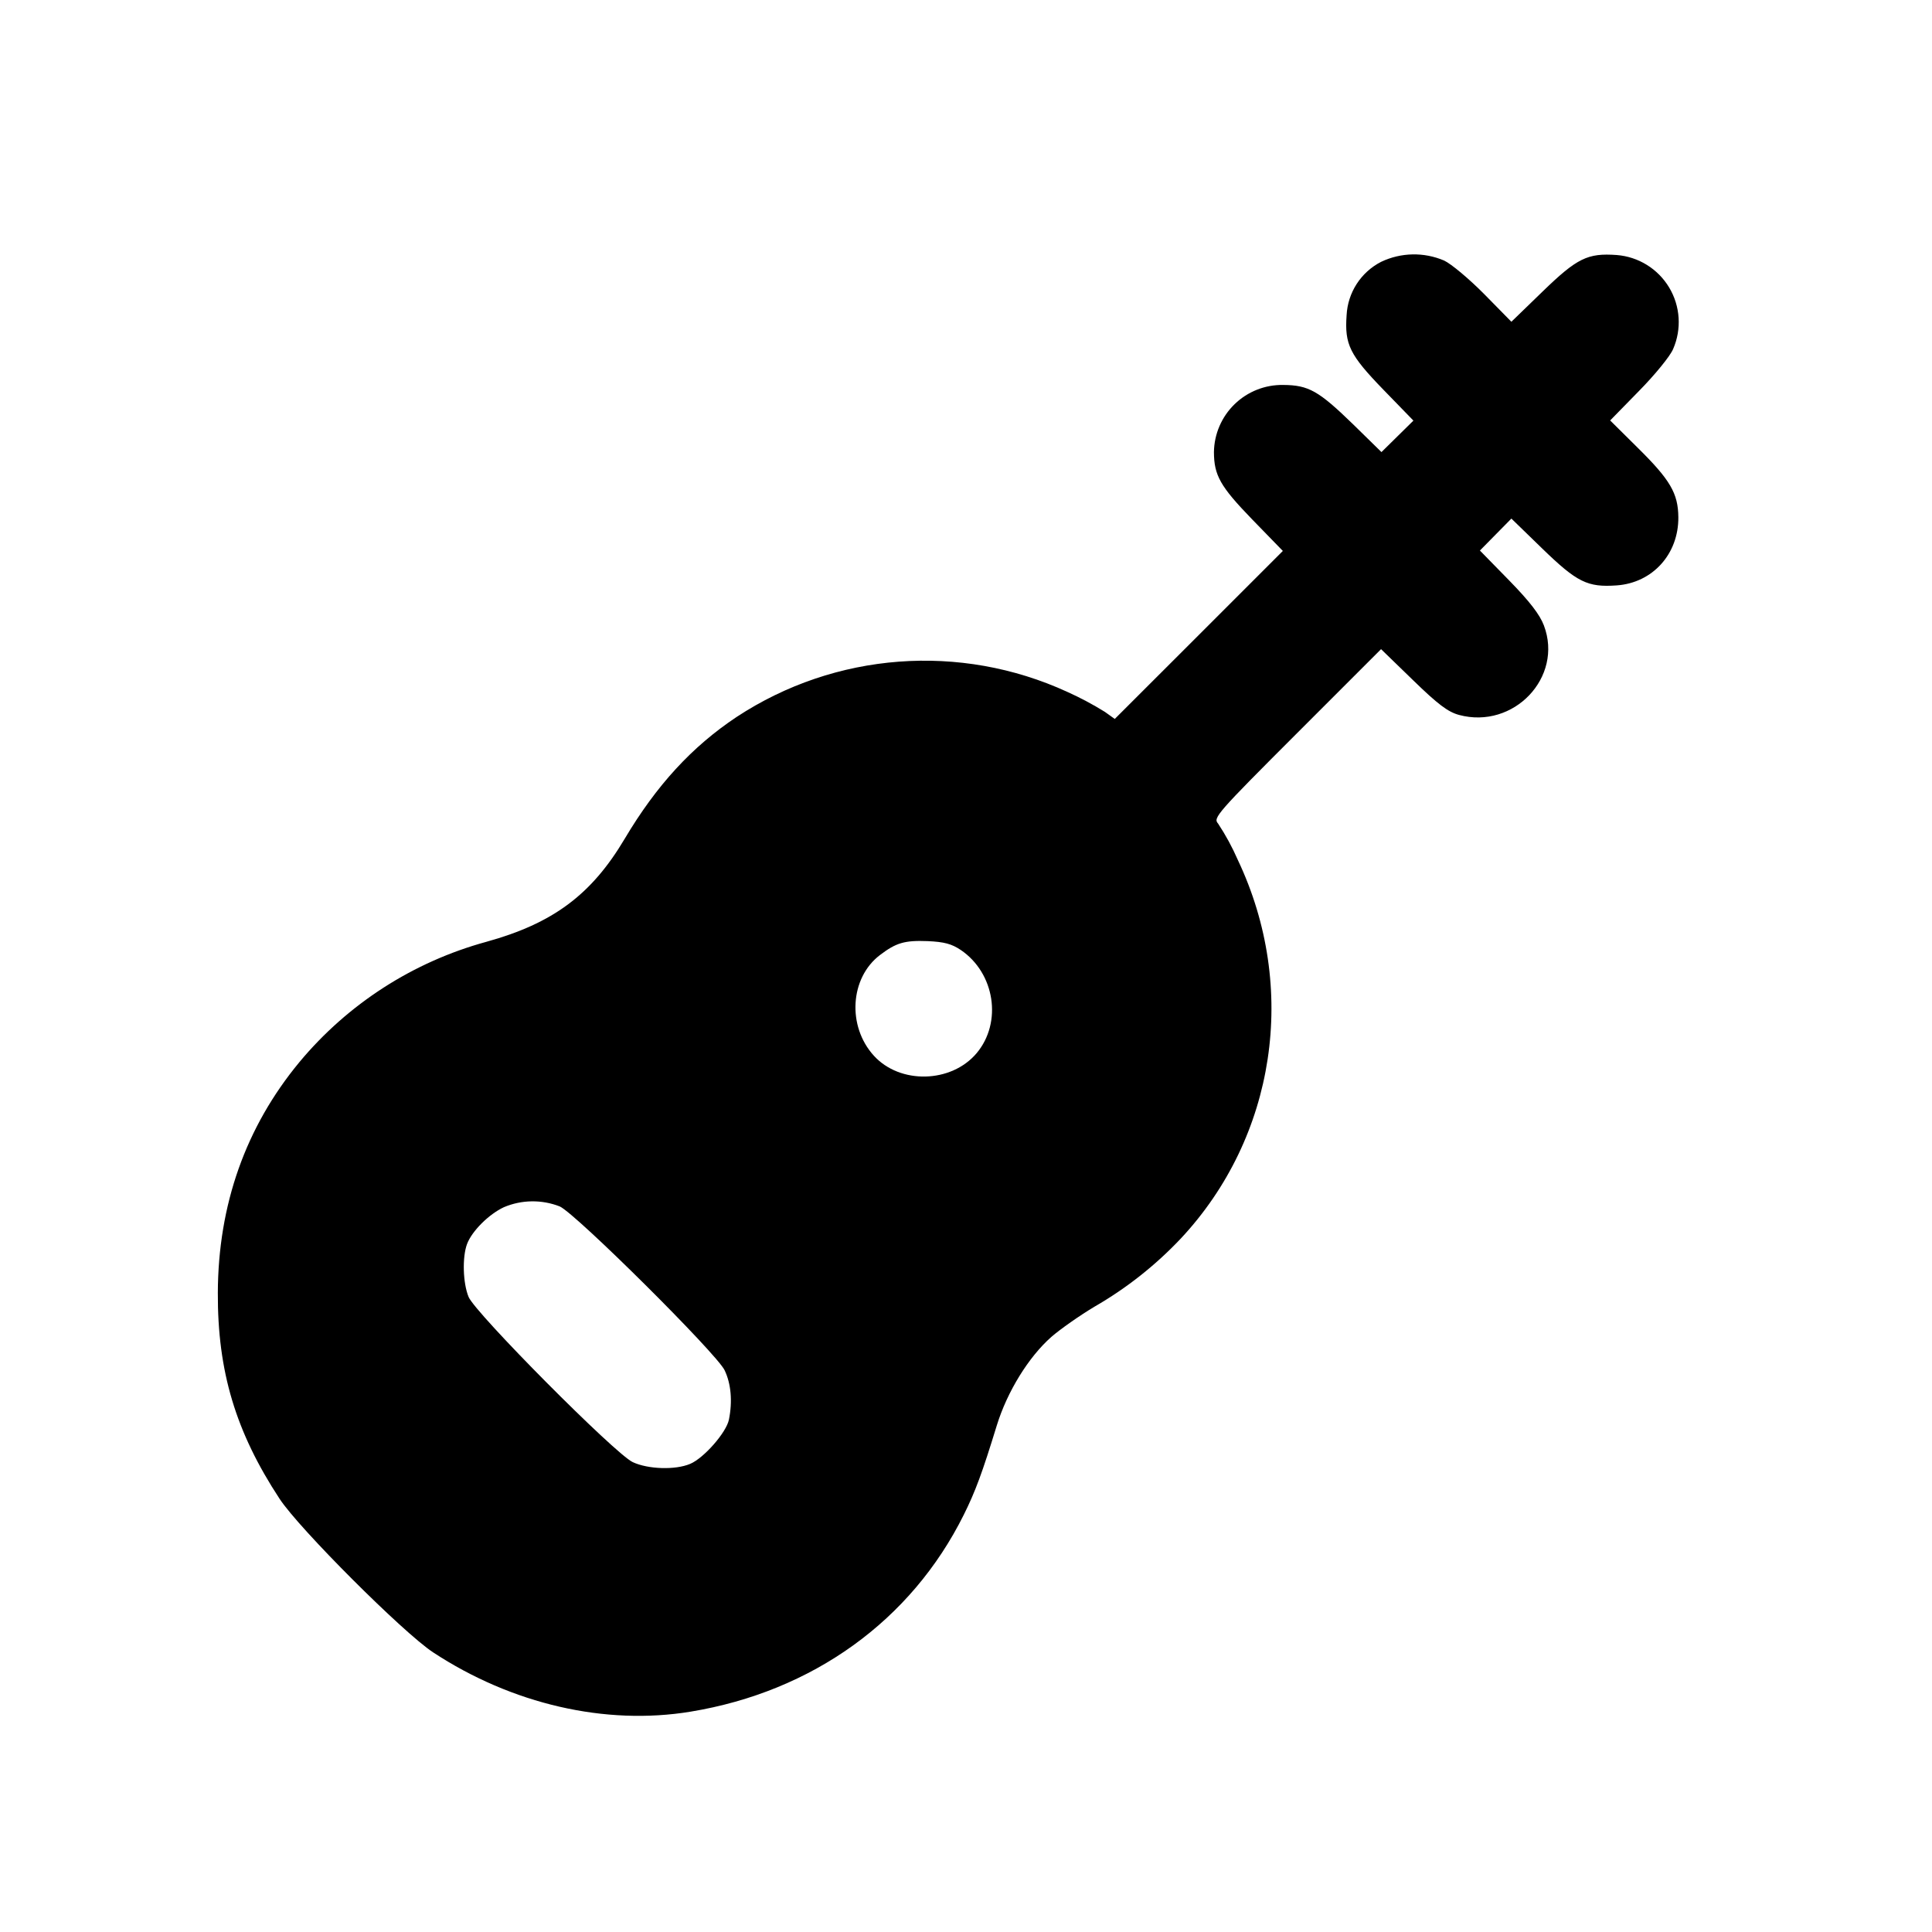
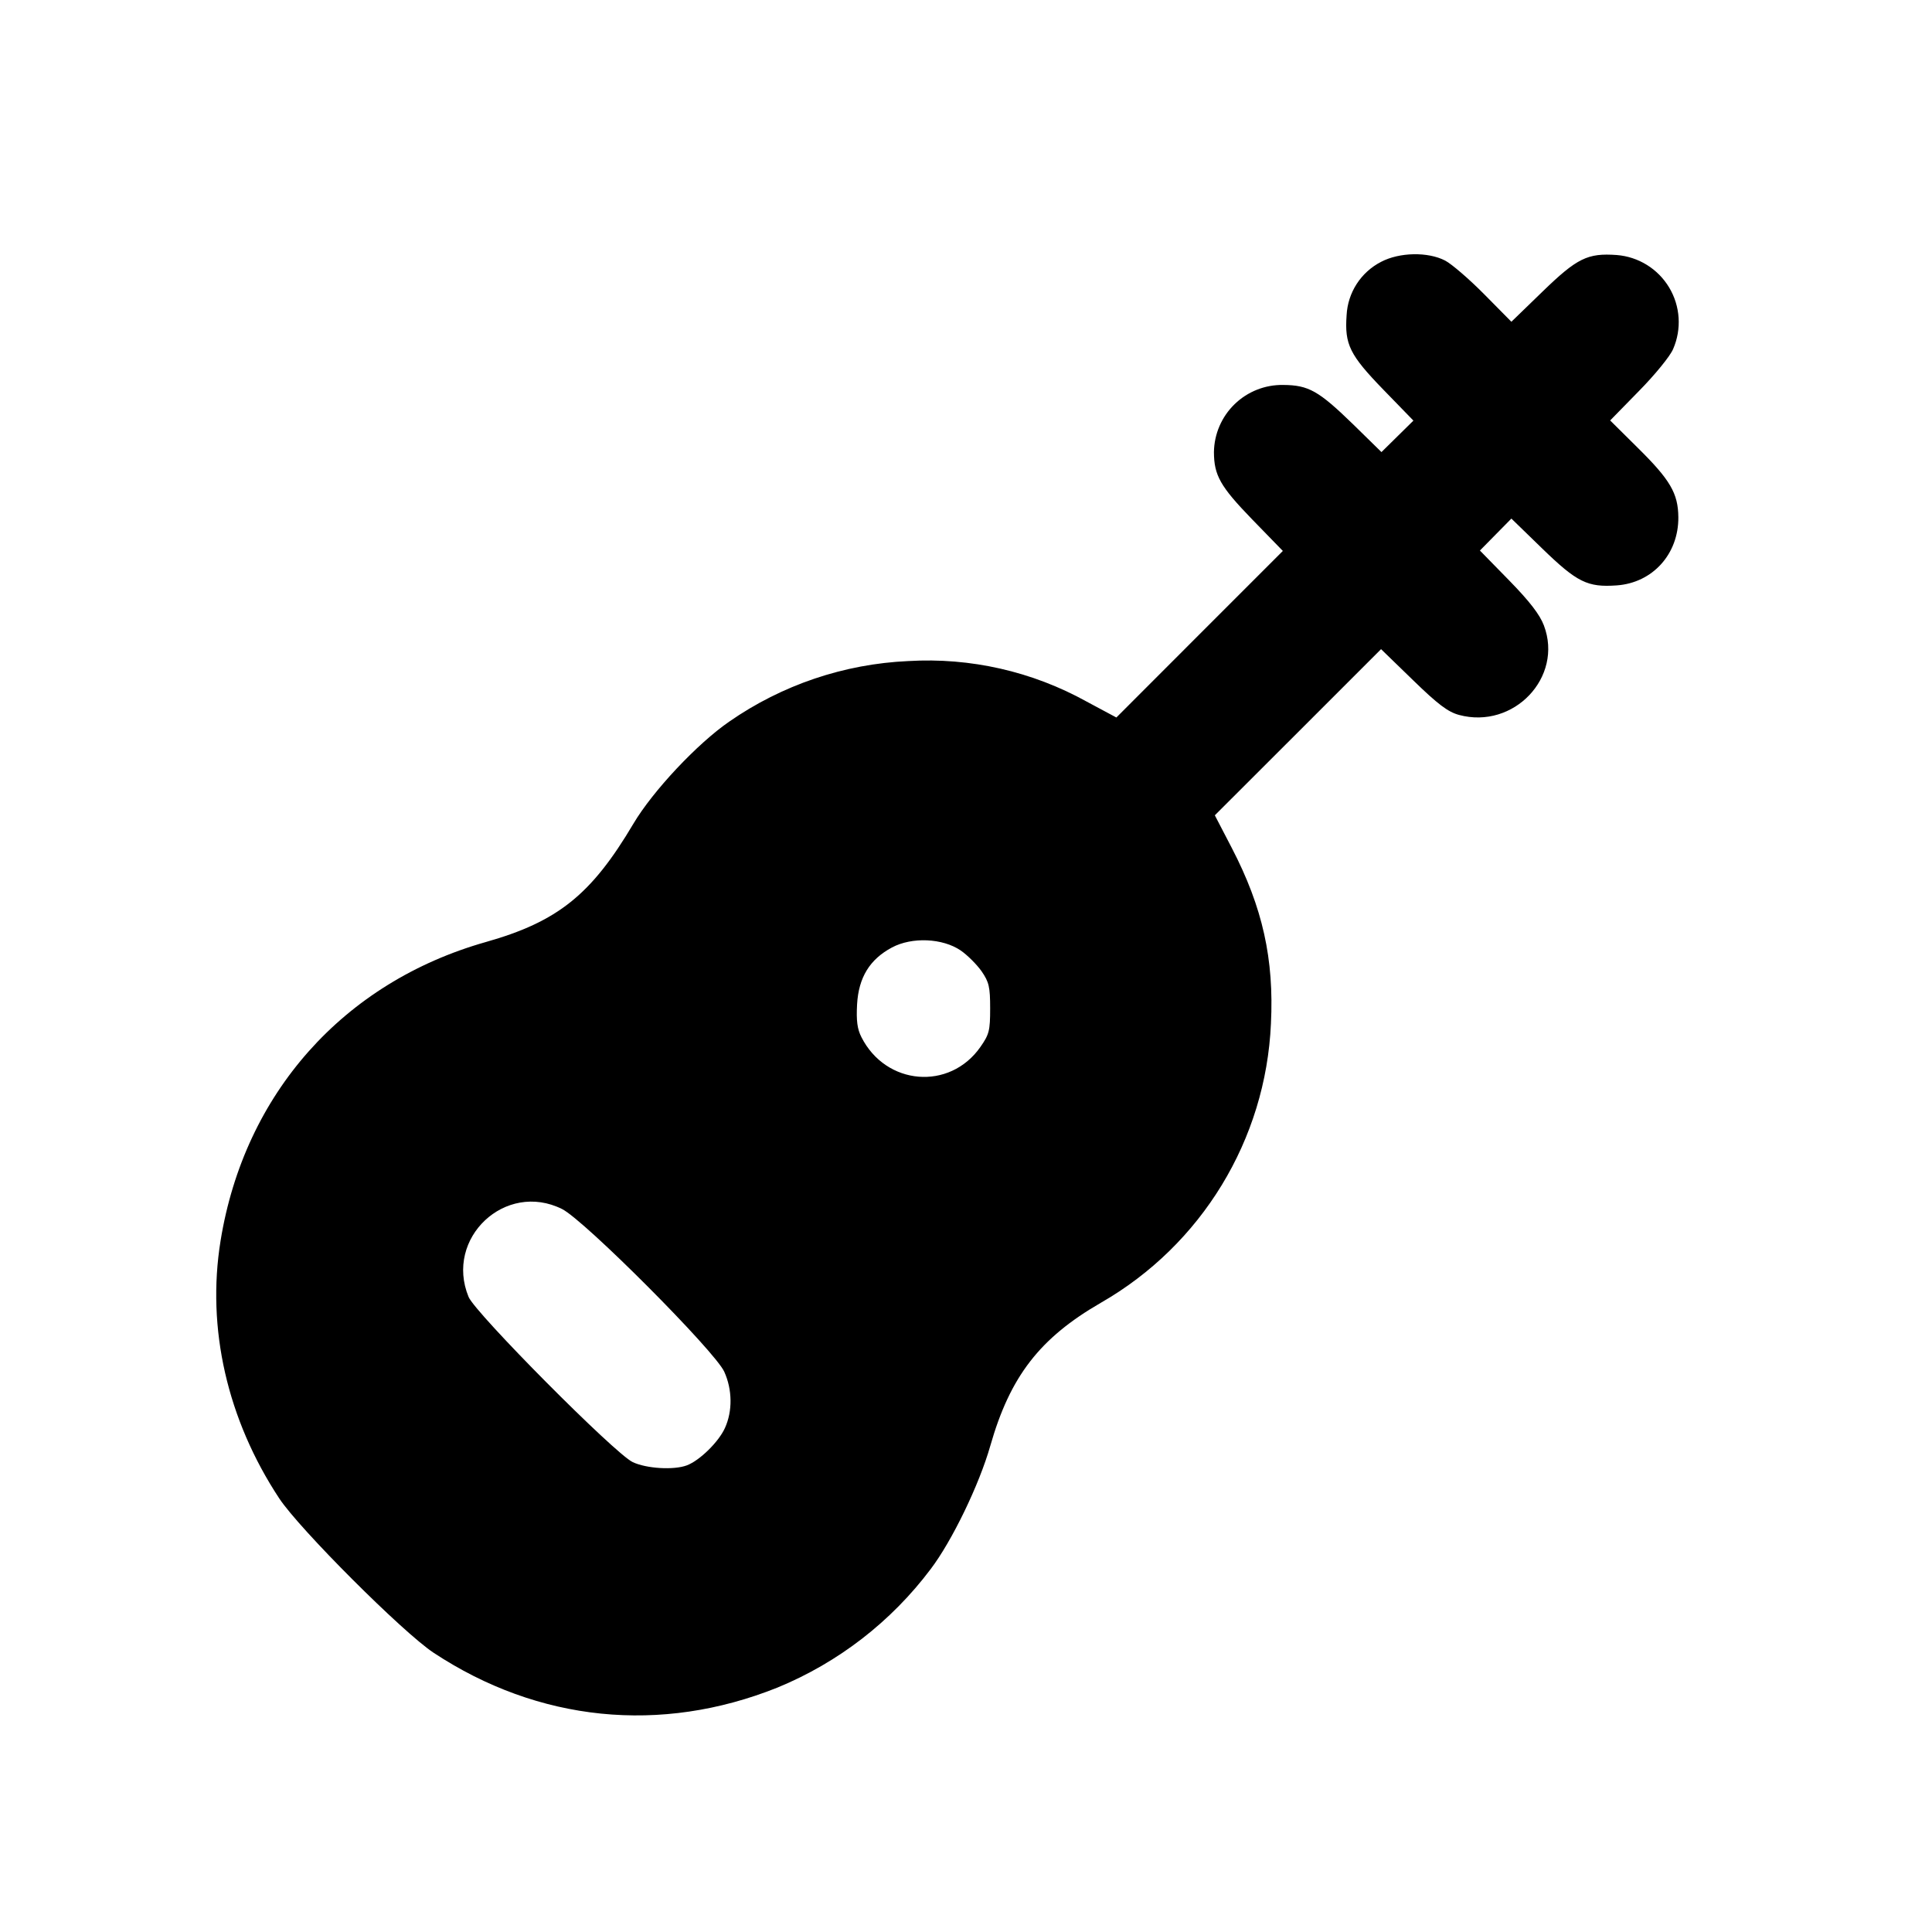
<svg xmlns="http://www.w3.org/2000/svg" viewBox="0 0 24 24">
-   <path d="M17.156 3.253a.79.79 0 0 0-.428.663c-.026.363.038.493.457.925l.373.384-.198.195-.199.196-.35-.343c-.43-.418-.555-.489-.871-.491a.846.846 0 0 0-.86.834c.001.289.079.427.471.832l.385.396-1.044 1.044-1.044 1.043-.123-.088a4 4 0 0 0-.466-.248 4.25 4.25 0 0 0-4.108.311c-.555.369-.996.849-1.391 1.514-.413.695-.891 1.051-1.72 1.28a4.6 4.6 0 0 0-2.319 1.492c-.67.809-1.011 1.774-1.015 2.868-.004.976.222 1.729.768 2.56.244.371 1.535 1.662 1.906 1.906.98.644 2.14.911 3.198.737 1.517-.25 2.741-1.132 3.394-2.445.145-.291.23-.522.411-1.112.129-.418.394-.849.678-1.099.108-.094.349-.264.537-.376a4.7 4.7 0 0 0 1.069-.844c1.182-1.263 1.462-3.117.71-4.704a3 3 0 0 0-.246-.453c-.064-.07-.016-.125.979-1.12l1.046-1.046.397.385c.31.302.435.395.571.432.68.183 1.298-.468 1.055-1.111-.05-.134-.178-.3-.433-.561l-.362-.37.195-.198.196-.199.384.373c.432.419.562.483.925.457.446-.032.769-.39.765-.847-.003-.297-.1-.463-.505-.863l-.342-.339.358-.366c.198-.201.389-.435.424-.521a.836.836 0 0 0-.7-1.168c-.363-.026-.493.038-.924.456l-.385.373-.337-.343c-.186-.188-.41-.376-.498-.417a.95.95 0 0 0-.784.016m-5.221 8.548c.424.287.518.9.197 1.282-.315.374-.952.389-1.277.031-.333-.366-.297-.966.076-1.25.201-.153.306-.184.593-.173.204.009.298.034.411.11m-4.981 3.186c.204.094 1.945 1.824 2.047 2.034.08.166.1.386.054.614-.032.16-.312.479-.482.55-.185.078-.523.067-.713-.022-.219-.102-1.955-1.85-2.039-2.052-.071-.172-.08-.495-.019-.658.061-.161.271-.37.458-.457a.92.92 0 0 1 .694-.009" />
+   <path d="M17.156 3.253a.79.79 0 0 0-.428.663c-.026.363.038.493.457.925l.373.384-.198.195-.199.196-.35-.343c-.43-.418-.555-.489-.871-.491a.846.846 0 0 0-.86.834c.001.289.079.427.471.832l.385.396-1.034 1.034-1.034 1.035-.368-.197a4.07 4.07 0 0 0-2.218-.504 4.23 4.23 0 0 0-2.223.752c-.398.274-.951.864-1.191 1.269-.522.881-.939 1.216-1.832 1.469-1.772.502-3 1.884-3.296 3.711-.176 1.086.082 2.22.729 3.201.251.38 1.537 1.666 1.917 1.917 1.302.859 2.822 1.013 4.271.433a4.54 4.54 0 0 0 1.904-1.472c.265-.349.603-1.047.741-1.532.246-.862.614-1.338 1.374-1.777a4.21 4.21 0 0 0 2.112-3.466c.04-.803-.103-1.445-.486-2.183l-.211-.406 1.033-1.032 1.032-1.032.397.385c.31.302.435.395.571.432.68.183 1.298-.468 1.055-1.111-.05-.134-.178-.3-.433-.561l-.362-.37.195-.198.196-.199.384.373c.432.419.562.483.925.457.446-.032.769-.39.765-.847-.003-.297-.1-.463-.505-.863l-.342-.339.358-.366c.198-.201.389-.435.424-.521a.836.836 0 0 0-.7-1.168c-.363-.026-.493.038-.924.456l-.385.373-.337-.341c-.186-.188-.405-.377-.486-.419-.214-.111-.569-.104-.796.016m-5.222 8.554c.084.058.201.175.26.259.092.134.106.194.106.461 0 .277-.012.323-.122.48-.382.544-1.173.478-1.477-.123-.052-.101-.065-.206-.054-.408.019-.333.157-.559.433-.706.249-.133.629-.116.854.037m-4.952 3.212c.276.137 1.9 1.766 2.015 2.021.101.223.104.49.008.7-.078.172-.312.402-.472.463-.161.061-.501.041-.673-.04-.219-.102-1.955-1.85-2.039-2.052-.301-.73.457-1.443 1.161-1.092" />
</svg>
